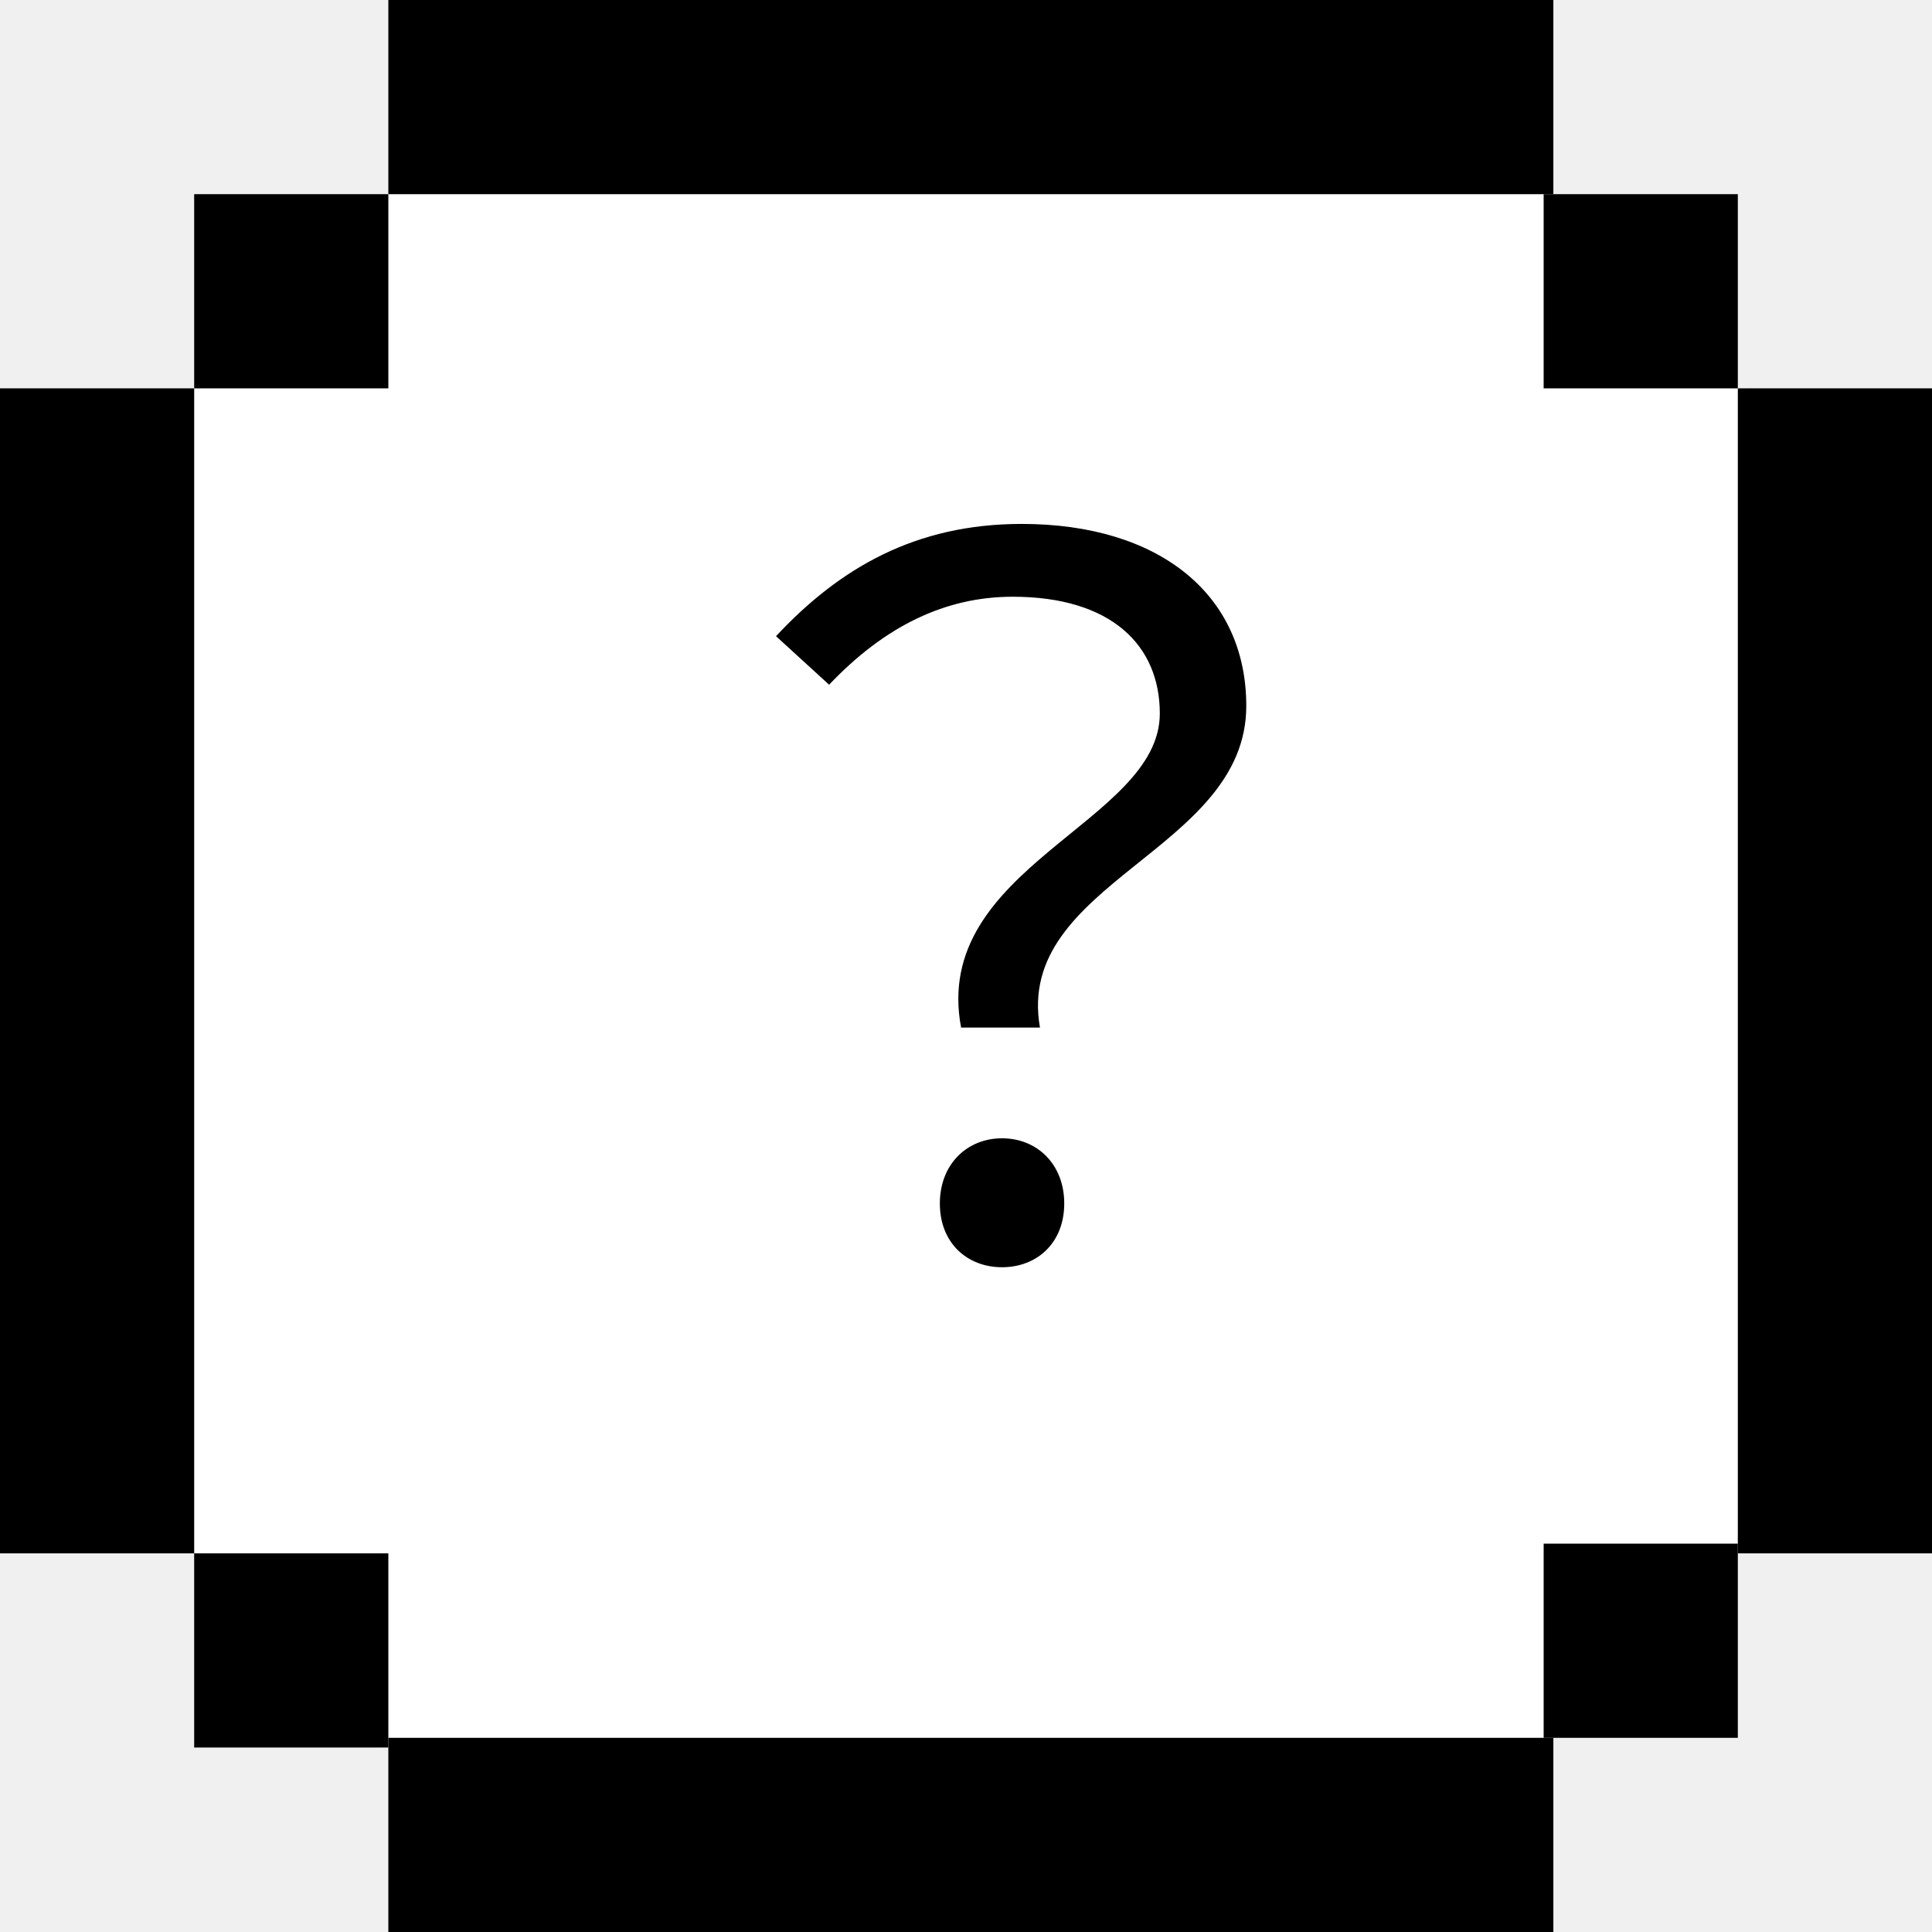
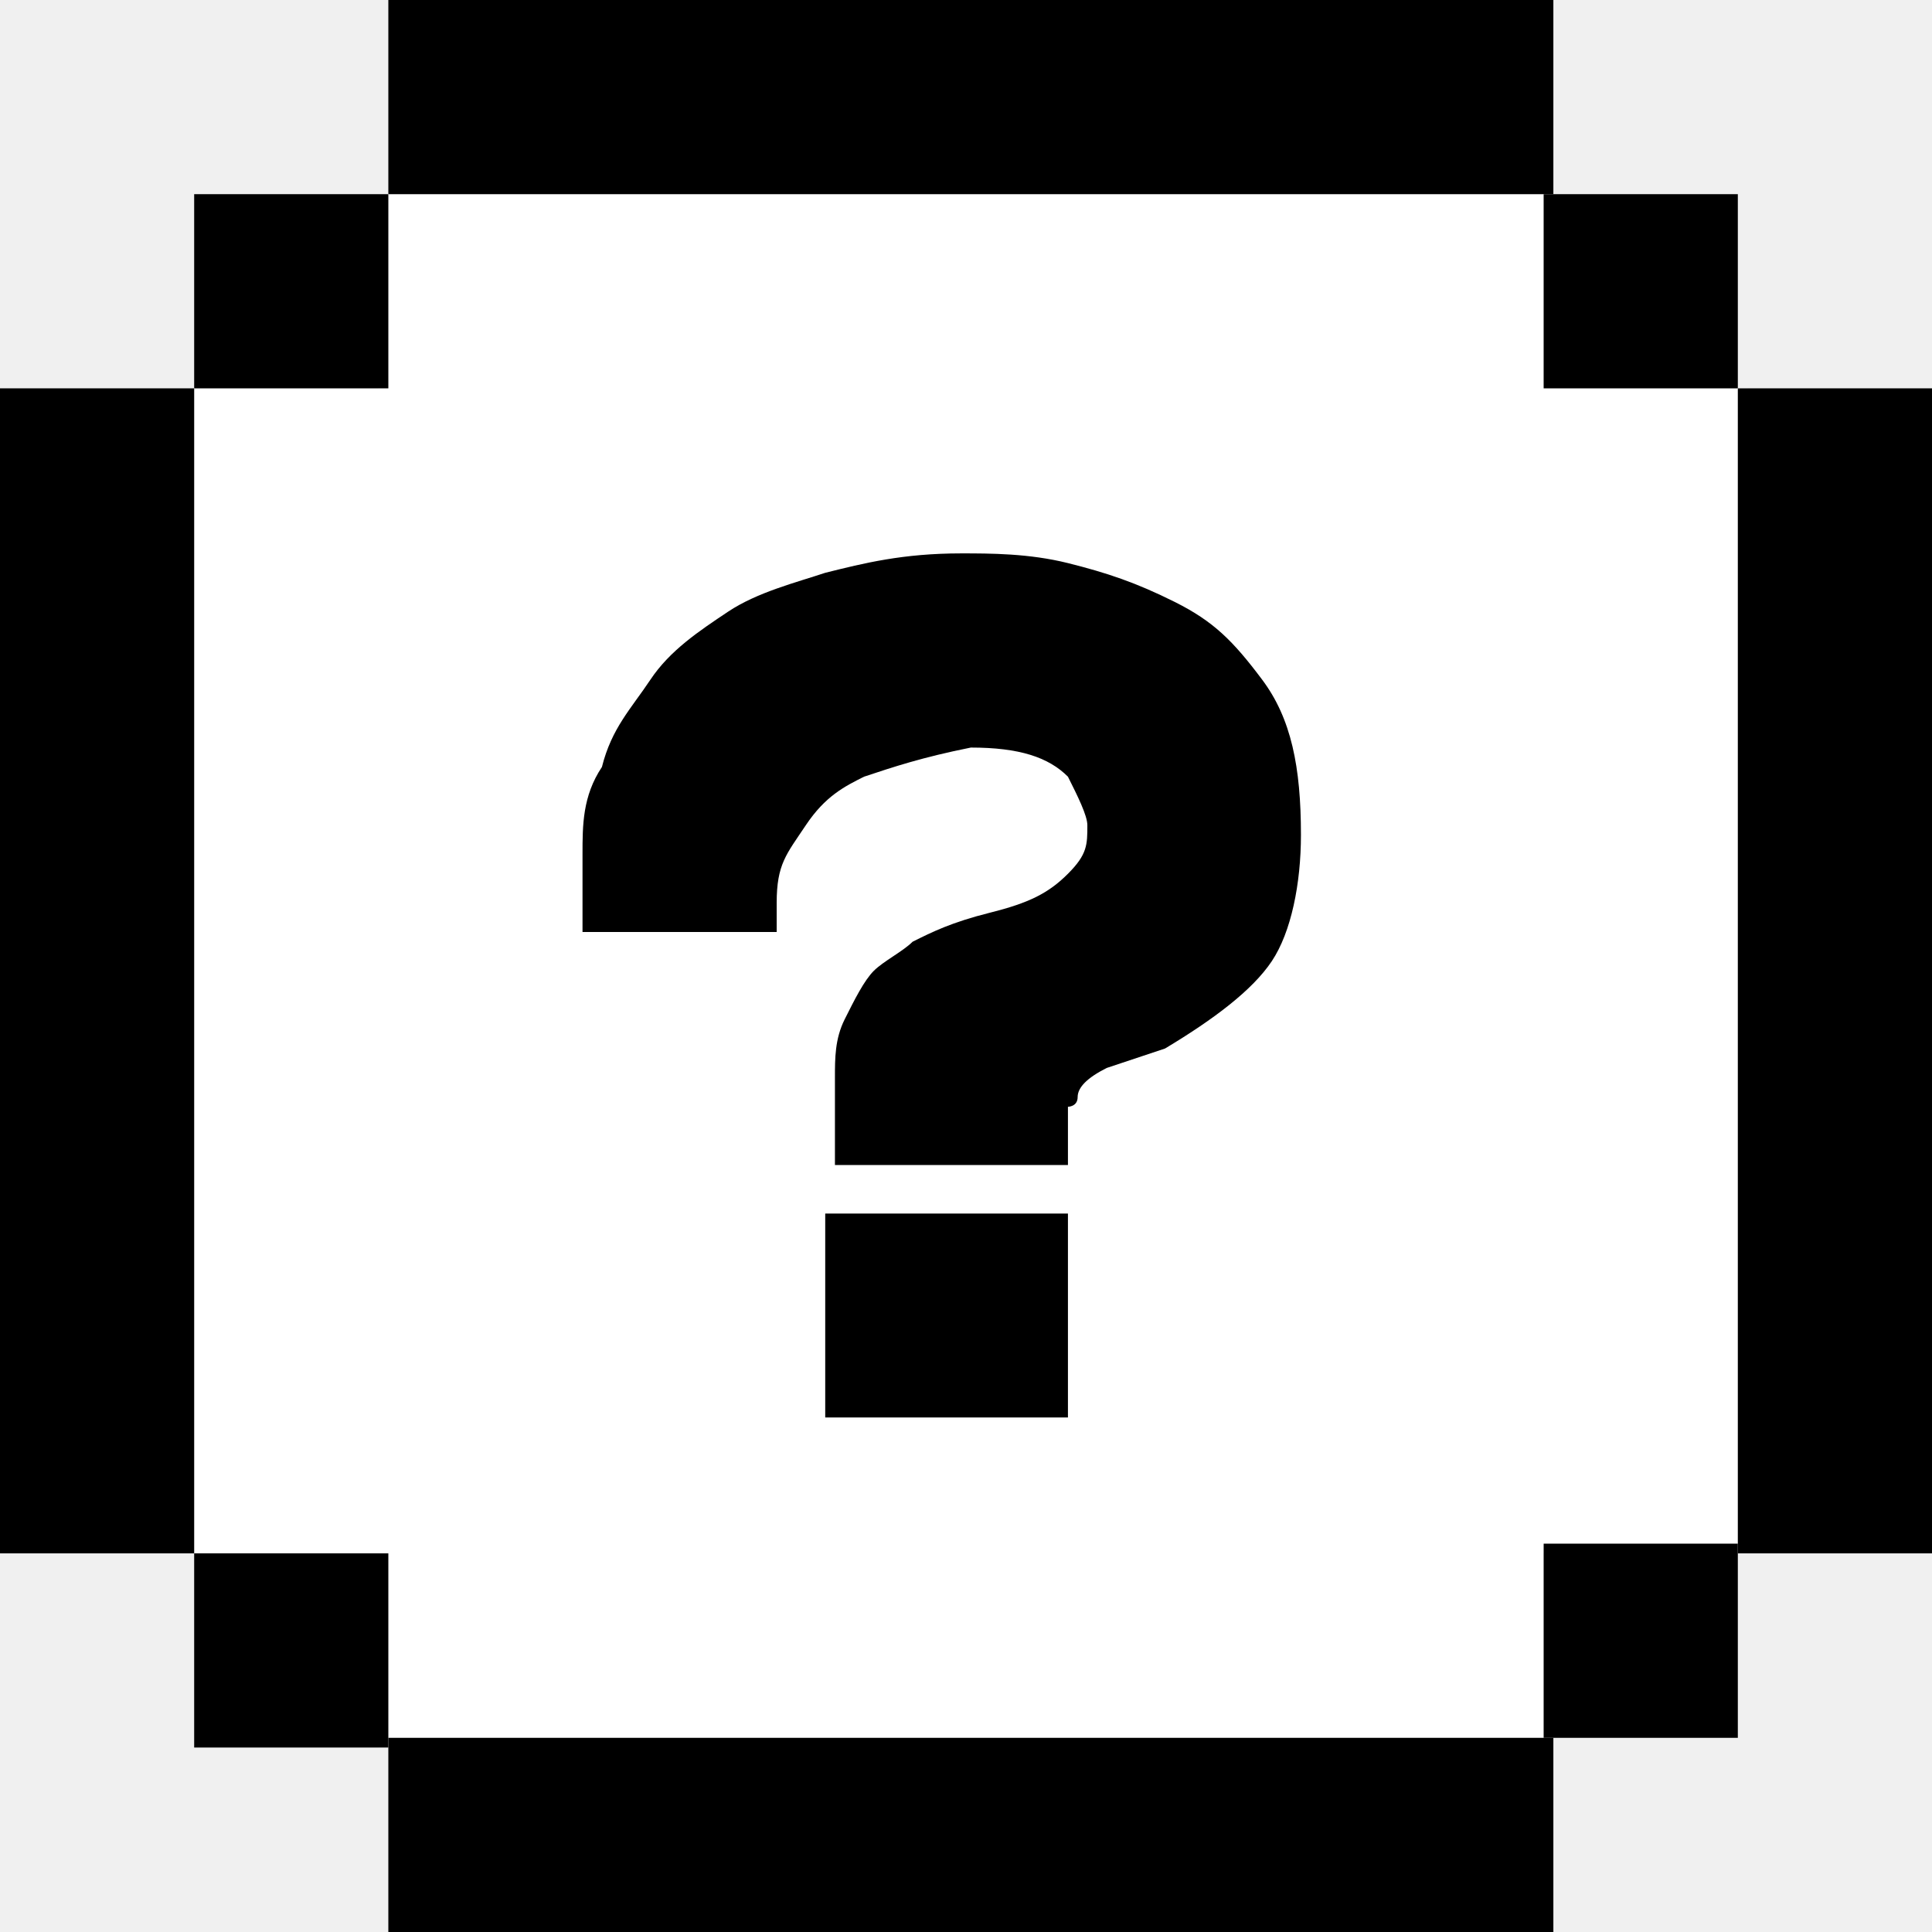
<svg xmlns="http://www.w3.org/2000/svg" version="1.1" x="0px" y="0px" viewBox="0 0 19.9 19.9" style="enable-background:new 0 0 19.9 19.9;" xml:space="preserve">
  <style type="text/css">
	.st0{display:none;}
	.st1{display:inline;fill:#FFFFFF;}
	.st2{display:inline;}
- 	.st3{font-family:'Arial-Black';}
- 	.st4{font-size:9px;}
- 	.st5{font-family:'HYb4gj';}
- 	.st6{font-size:10px;}
- 	.st7{fill:#FFFFFF;}
+ 	.st3{fill:#FFFFFF;}
</style>
  <g id="图层_1" class="st0">
</g>
  <g id="图层_2" class="st0">
    <rect x="4" y="2" class="st1" width="12" height="16" />
    <rect x="2" y="4" class="st1" width="16" height="12" />
    <rect x="2" y="15.9" class="st2" width="2" height="2" />
    <rect x="17.9" y="4" class="st2" width="2" height="12" />
    <rect x="0" y="4" class="st2" width="2" height="12" />
    <rect x="4" y="17.9" class="st2" width="12" height="2" />
    <rect x="4" y="0" class="st2" width="12" height="2" />
    <rect x="15.9" y="15.9" class="st2" width="2" height="2" />
    <rect x="2" y="2" class="st2" width="2" height="2" />
    <rect x="4.9" y="5" class="st2" width="2" height="2" />
    <rect x="12.9" y="5" class="st2" width="2" height="2" />
    <rect x="6.9" y="6.9" class="st2" width="2" height="2" />
    <rect x="10.9" y="6.9" class="st2" width="2" height="2" />
    <rect x="6.9" y="10.9" class="st2" width="2" height="2" />
    <rect x="4.9" y="12.9" class="st2" width="2" height="2" />
    <rect x="12.9" y="12.9" class="st2" width="2" height="2" />
    <rect x="10.9" y="10.9" class="st2" width="2" height="2" />
    <rect x="8.9" y="8.9" class="st2" width="2" height="2" />
    <rect x="15.9" y="2" class="st2" width="2" height="2" />
  </g>
  <g id="图层_3" class="st0">
    <rect x="4" y="2" class="st1" width="12" height="16" />
    <rect x="2" y="4" class="st1" width="16" height="12" />
    <rect x="2" y="15.9" class="st2" width="2" height="2" />
    <rect x="17.9" y="4" class="st2" width="2" height="12" />
    <rect x="0" y="4" class="st2" width="2" height="12" />
    <rect x="4" y="17.9" class="st2" width="12" height="2" />
    <rect x="4" y="0" class="st2" width="12" height="2" />
    <rect x="15.9" y="15.9" class="st2" width="2" height="2" />
    <rect x="2" y="2" class="st2" width="2" height="2" />
    <rect x="4.9" y="5" class="st2" width="1.6" height="1.6" />
    <rect x="6.5" y="5" class="st2" width="1.6" height="1.6" />
    <rect x="4.9" y="6.5" class="st2" width="1.6" height="1.6" />
    <rect x="4.9" y="9.2" class="st2" width="9.9" height="1.4" />
    <rect x="11.7" y="5" class="st2" width="1.6" height="1.6" />
    <rect x="13.3" y="5" class="st2" width="1.6" height="1.6" />
    <rect x="13.3" y="6.5" class="st2" width="1.6" height="1.6" />
    <rect x="15.9" y="2" class="st2" width="2" height="2" />
    <rect x="4.9" y="13.3" class="st2" width="1.6" height="1.6" />
    <rect x="13.3" y="13.3" class="st2" width="1.6" height="1.6" />
    <rect x="4.9" y="11.8" class="st2" width="1.6" height="1.6" />
    <rect x="6.5" y="13.3" class="st2" width="1.6" height="1.6" />
    <rect x="11.7" y="13.3" class="st2" width="1.6" height="1.6" />
    <rect x="13.3" y="11.8" class="st2" width="1.6" height="1.6" />
  </g>
  <g id="图层_4" class="st0">
    <rect x="4" y="2" class="st1" width="12" height="16" />
    <rect x="2" y="4" class="st1" width="16" height="12" />
    <rect x="2" y="15.9" class="st2" width="2" height="2" />
    <rect x="17.9" y="4" class="st2" width="2" height="12" />
    <rect x="0" y="4" class="st2" width="2" height="12" />
    <rect x="4" y="17.9" class="st2" width="12" height="2" />
    <rect x="4" y="0" class="st2" width="12" height="2" />
    <rect x="16" y="15.9" class="st2" width="2" height="2" />
    <rect x="2" y="2" class="st2" width="2" height="2" />
    <rect x="16" y="2" class="st2" width="2" height="2" />
-     <text transform="matrix(1 0 0 1 3.0643 13.0481)" class="st2 st3 st4">EN</text>
+     <g class="st2">
+       <path d="M3.7,6.6h5.3V8H5.7v1h3.1v1.3H5.7v1.3h3.4V13H3.7V6.6z" />
+       <path d="M10.2,6.6h1.9l2.4,3.6V6.6h1.9V13h-1.9l-2.4-3.5V13h-1.9V6.6z" />
+     </g>
  </g>
  <g id="图层_5" class="st0">
    <rect x="4" y="2" class="st1" width="12" height="16" />
    <rect x="2" y="4" class="st1" width="16" height="12" />
    <rect x="2" y="16" class="st2" width="2" height="2" />
    <rect x="17.9" y="4" class="st2" width="2" height="12" />
    <rect x="0" y="4" class="st2" width="2" height="12" />
    <rect x="4" y="17.9" class="st2" width="12" height="2" />
    <rect x="4" y="0" class="st2" width="12" height="2" />
    <rect x="16" y="16" class="st2" width="2" height="2" />
    <rect x="2" y="2" class="st2" width="2" height="2" />
    <rect x="16" y="2" class="st2" width="2" height="2" />
-     <text transform="matrix(1 0 0 1 4.8315 13.0546)" class="st2 st5 st6">中</text>
+     <g class="st2">
+       <path d="M5.8,7.1h3V5.5h2.1v1.6h3.2v5.1h-3.2v2.5H8.8v-2.5H5.6V7.1H5.8z M8.8,8.8H7.5v1.6h1.2V8.8z M12.2,8.8h-1.3v1.6h1.3V8.8z" />
+     </g>
  </g>
  <g id="图层_6">
-     <rect x="3.9" y="2" class="st7" width="12" height="16" />
-     <rect x="2" y="4" class="st7" width="16" height="12" />
+     <rect x="3.9" y="2" class="st3" width="12" height="16" />
+     <rect x="2" y="4" class="st3" width="16" height="12" />
    <rect x="2" y="16" width="2" height="2" />
    <rect x="17.9" y="4" width="2" height="12" />
    <rect x="0" y="4" width="2" height="12" />
    <rect x="4" y="17.9" width="12" height="2" />
    <rect x="4" y="0" width="12" height="2" />
    <rect x="15.9" y="15.9" width="2" height="2" />
    <rect x="2" y="2" width="2" height="2" />
    <rect x="15.9" y="2" width="2" height="2" />
-     <text transform="matrix(1 0 0 1 5.4463 13.0059)" class="st5 st6">？</text>
+     <g>
+       <path d="M8.6,12c0-0.3,0-0.6,0-0.9c0-0.2,0-0.4,0.1-0.6c0.1-0.2,0.2-0.4,0.3-0.5s0.3-0.2,0.4-0.3c0.2-0.1,0.4-0.2,0.8-0.3    s0.6-0.2,0.8-0.4s0.2-0.3,0.2-0.5c0-0.1-0.1-0.3-0.2-0.5c-0.2-0.2-0.5-0.3-1-0.3C9.5,7.8,9.2,7.9,8.9,8C8.7,8.1,8.5,8.2,8.3,8.5    S8,8.9,8,9.3l0,0.3h-2c0-0.3,0-0.5,0-0.8C6,8.5,6,8.2,6.2,7.9C6.3,7.5,6.5,7.3,6.7,7s0.5-0.5,0.8-0.7c0.3-0.2,0.7-0.3,1-0.4    c0.4-0.1,0.8-0.2,1.4-0.2c0.3,0,0.7,0,1.1,0.1s0.7,0.2,1.1,0.4S12.7,6.6,13,7c0.3,0.4,0.4,0.9,0.4,1.6c0,0.5-0.1,1-0.3,1.3    s-0.6,0.6-1.1,0.9L11.4,11c-0.2,0.1-0.3,0.2-0.3,0.3S11,11.4,11,11.4s0,0.1,0,0.2l0,0.4H8.6z M8.5,12.5H11v2.1H8.5V12.5z" />
+     </g>
  </g>
-   <g id="图层_7">
- </g>
+   <g id="图层_7" class="st0">
+     <rect x="4" y="2" class="st1" width="12" height="16" />
+     <rect x="2" y="4" class="st1" width="16" height="12" />
+     <rect x="2" y="16" class="st2" width="2" height="2" />
+     <rect x="17.9" y="4" class="st2" width="2" height="12" />
+     <rect x="0" y="4" class="st2" width="2" height="12" />
+     <rect x="4" y="17.9" class="st2" width="12" height="2" />
+     <rect x="4" y="0" class="st2" width="12" height="2" />
+     <rect x="16" y="16" class="st2" width="2" height="2" />
+     <rect x="2" y="2" class="st2" width="2" height="2" />
+     <rect x="12" y="5.3" class="st2" width="1.3" height="1.3" />
+     <rect x="13.3" y="6.6" class="st2" width="1.3" height="1.3" />
+     <rect x="10.7" y="5.3" class="st2" width="1.3" height="1.3" />
+     <rect x="5.1" y="9.5" class="st2" width="1.3" height="1.3" />
+     <rect x="5.1" y="6" class="st2" width="1.3" height="1.3" />
+     <rect x="6.4" y="7.4" class="st2" width="1.3" height="1.3" />
+     <rect x="3.8" y="7.4" class="st2" width="1.3" height="1.3" />
+     <rect x="2.5" y="8.7" class="st2" width="1.3" height="1.3" />
+     <rect x="7.8" y="8.7" class="st2" width="1.3" height="1.3" />
+     <rect x="5.1" y="10.8" class="st2" width="1.3" height="1.3" />
+     <rect x="5.1" y="12.1" class="st2" width="1.3" height="1.3" />
+     <rect x="6.4" y="13.4" class="st2" width="1.3" height="1.3" />
+     <rect x="7.8" y="13.4" class="st2" width="1.3" height="1.3" />
+     <rect x="10.7" y="9.8" class="st2" width="1.3" height="1.3" />
+     <rect x="12" y="11.2" class="st2" width="1.3" height="1.3" />
+     <rect x="13.3" y="12.5" class="st2" width="1.3" height="1.3" />
+     <rect x="16" y="9.8" class="st2" width="1.3" height="1.3" />
+     <rect x="14.6" y="11.2" class="st2" width="1.3" height="1.3" />
+     <rect x="13.3" y="9.2" class="st2" width="1.3" height="1.3" />
+     <rect x="13.3" y="7.9" class="st2" width="1.3" height="1.3" />
+     <rect x="16" y="2" class="st2" width="2" height="2" />
+   </g>
+   <g id="图层_8" class="st0">
+     <rect x="4" y="2" class="st1" width="12" height="16" />
+     <rect x="2" y="4" class="st1" width="16" height="12" />
+     <rect x="2" y="16" class="st2" width="2" height="2" />
+     <rect x="17.9" y="4" class="st2" width="2" height="12" />
+     <rect x="0" y="4" class="st2" width="2" height="12" />
+     <rect x="4" y="17.9" class="st2" width="12" height="2" />
+     <rect x="4" class="st2" width="12" height="2" />
+     <rect x="16" y="16" class="st2" width="2" height="2" />
+     <rect x="2" y="2" class="st2" width="2" height="2" />
+     <rect x="7.2" y="5.4" class="st2" width="1.3" height="1.3" />
+     <rect x="8.5" y="5.4" class="st2" width="1.3" height="1.3" />
+     <rect x="8.5" y="6.7" class="st2" width="1.3" height="7.3" />
+     <rect x="5.9" y="5.4" class="st2" width="1.3" height="1.3" />
+     <rect x="3.3" y="8" class="st2" width="1.3" height="1.3" />
+     <rect x="4.6" y="6.7" class="st2" width="1.3" height="1.3" />
+     <rect x="10.9" y="6.7" class="st2" width="1.3" height="1.3" />
+     <rect x="12.8" y="5.4" class="st2" width="1.3" height="1.3" />
+     <rect x="14.1" y="6.7" class="st2" width="1.3" height="1.3" />
+     <rect x="15.4" y="8" class="st2" width="1.3" height="1.3" />
+     <rect x="15.4" y="9.4" class="st2" width="1.3" height="1.3" />
+     <rect x="15.4" y="10.7" class="st2" width="1.3" height="1.3" />
+     <rect x="14.1" y="12" class="st2" width="1.3" height="1.3" />
+     <rect x="12.8" y="13.3" class="st2" width="1.3" height="1.3" />
+     <rect x="12.2" y="8" class="st2" width="1.3" height="1.3" />
+     <rect x="12.2" y="9.4" class="st2" width="1.3" height="1.3" />
+     <rect x="12.2" y="10.7" class="st2" width="1.3" height="1.3" />
+     <rect x="10.9" y="12" class="st2" width="1.3" height="1.3" />
+     <rect x="3.3" y="9.3" class="st2" width="1.3" height="1.3" />
+     <rect x="3.3" y="10.7" class="st2" width="1.3" height="1.3" />
+     <rect x="4.6" y="12" class="st2" width="1.3" height="1.3" />
+     <rect x="5.9" y="13.3" class="st2" width="1.3" height="1.3" />
+     <rect x="7.2" y="13.3" class="st2" width="1.3" height="1.3" />
+     <rect x="8.5" y="13.3" class="st2" width="1.3" height="1.3" />
+     <rect x="16" y="2" class="st2" width="2" height="2" />
+   </g>
+   <g id="图层_9" class="st0">
+     <rect x="4" y="2" class="st1" width="12" height="16" />
+     <rect x="2" y="4" class="st1" width="16" height="12" />
+     <rect x="2" y="16" class="st2" width="2" height="2" />
+     <rect x="17.9" y="4" class="st2" width="2" height="12" />
+     <rect x="0" y="4" class="st2" width="2" height="12" />
+     <rect x="4" y="17.9" class="st2" width="12" height="2" />
+     <rect x="4" y="0" class="st2" width="12" height="2" />
+     <rect x="16" y="15.9" class="st2" width="2" height="2" />
+     <rect x="2" y="2" class="st2" width="2" height="2" />
+     <rect x="7.2" y="5.4" class="st2" width="1.3" height="1.3" />
+     <rect x="8.5" y="5.4" class="st2" width="1.3" height="1.3" />
+     <rect x="8.5" y="6.7" class="st2" width="1.3" height="7.3" />
+     <rect x="5.9" y="5.4" class="st2" width="1.3" height="1.3" />
+     <rect x="3.3" y="8" class="st2" width="1.3" height="1.3" />
+     <rect x="4.6" y="6.7" class="st2" width="1.3" height="1.3" />
+     <rect x="11.2" y="8" class="st2" width="1.3" height="1.3" />
+     <rect x="13.9" y="8" class="st2" width="1.3" height="1.3" />
+     <rect x="11.2" y="10.6" class="st2" width="1.3" height="1.3" />
+     <rect x="13.9" y="10.6" class="st2" width="1.3" height="1.3" />
+     <rect x="12.5" y="9.3" class="st2" width="1.3" height="1.3" />
+     <rect x="3.3" y="9.3" class="st2" width="1.3" height="1.3" />
+     <rect x="3.3" y="10.7" class="st2" width="1.3" height="1.3" />
+     <rect x="4.6" y="12" class="st2" width="1.3" height="1.3" />
+     <rect x="5.9" y="13.3" class="st2" width="1.3" height="1.3" />
+     <rect x="7.2" y="13.3" class="st2" width="1.3" height="1.3" />
+     <rect x="8.5" y="13.3" class="st2" width="1.3" height="1.3" />
+     <rect x="16" y="2" class="st2" width="2" height="2" />
+   </g>
</svg>
